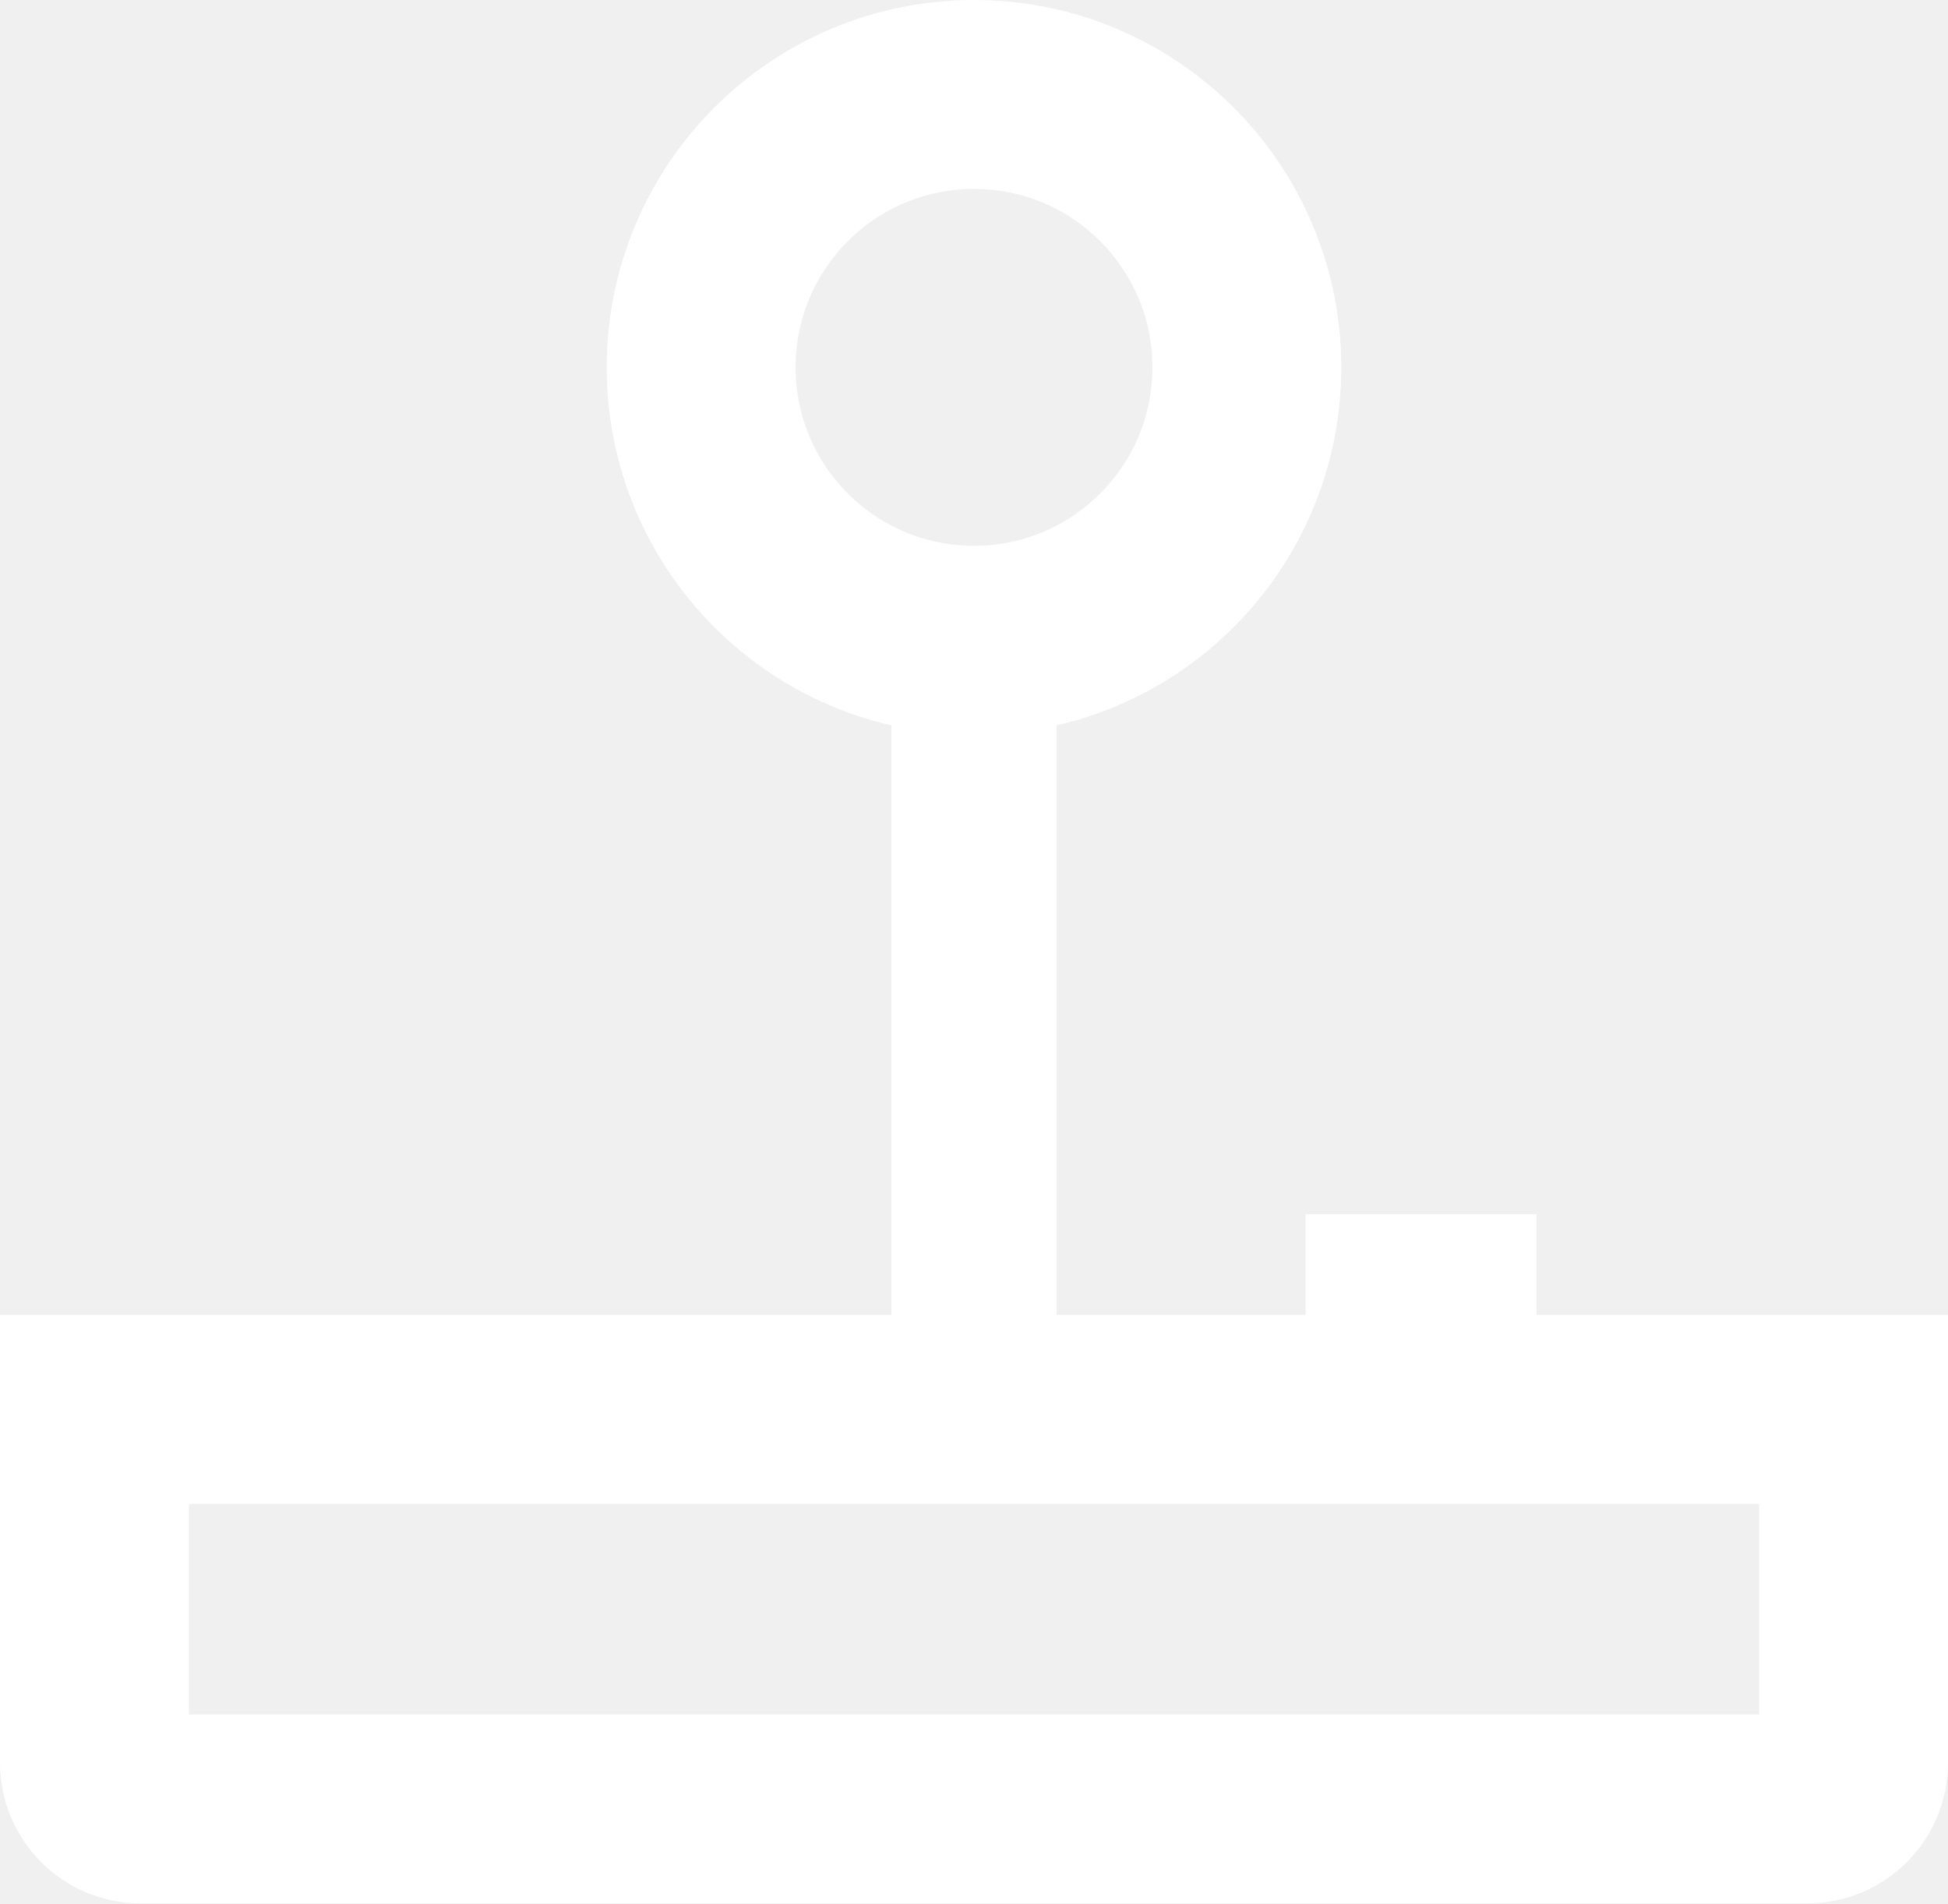
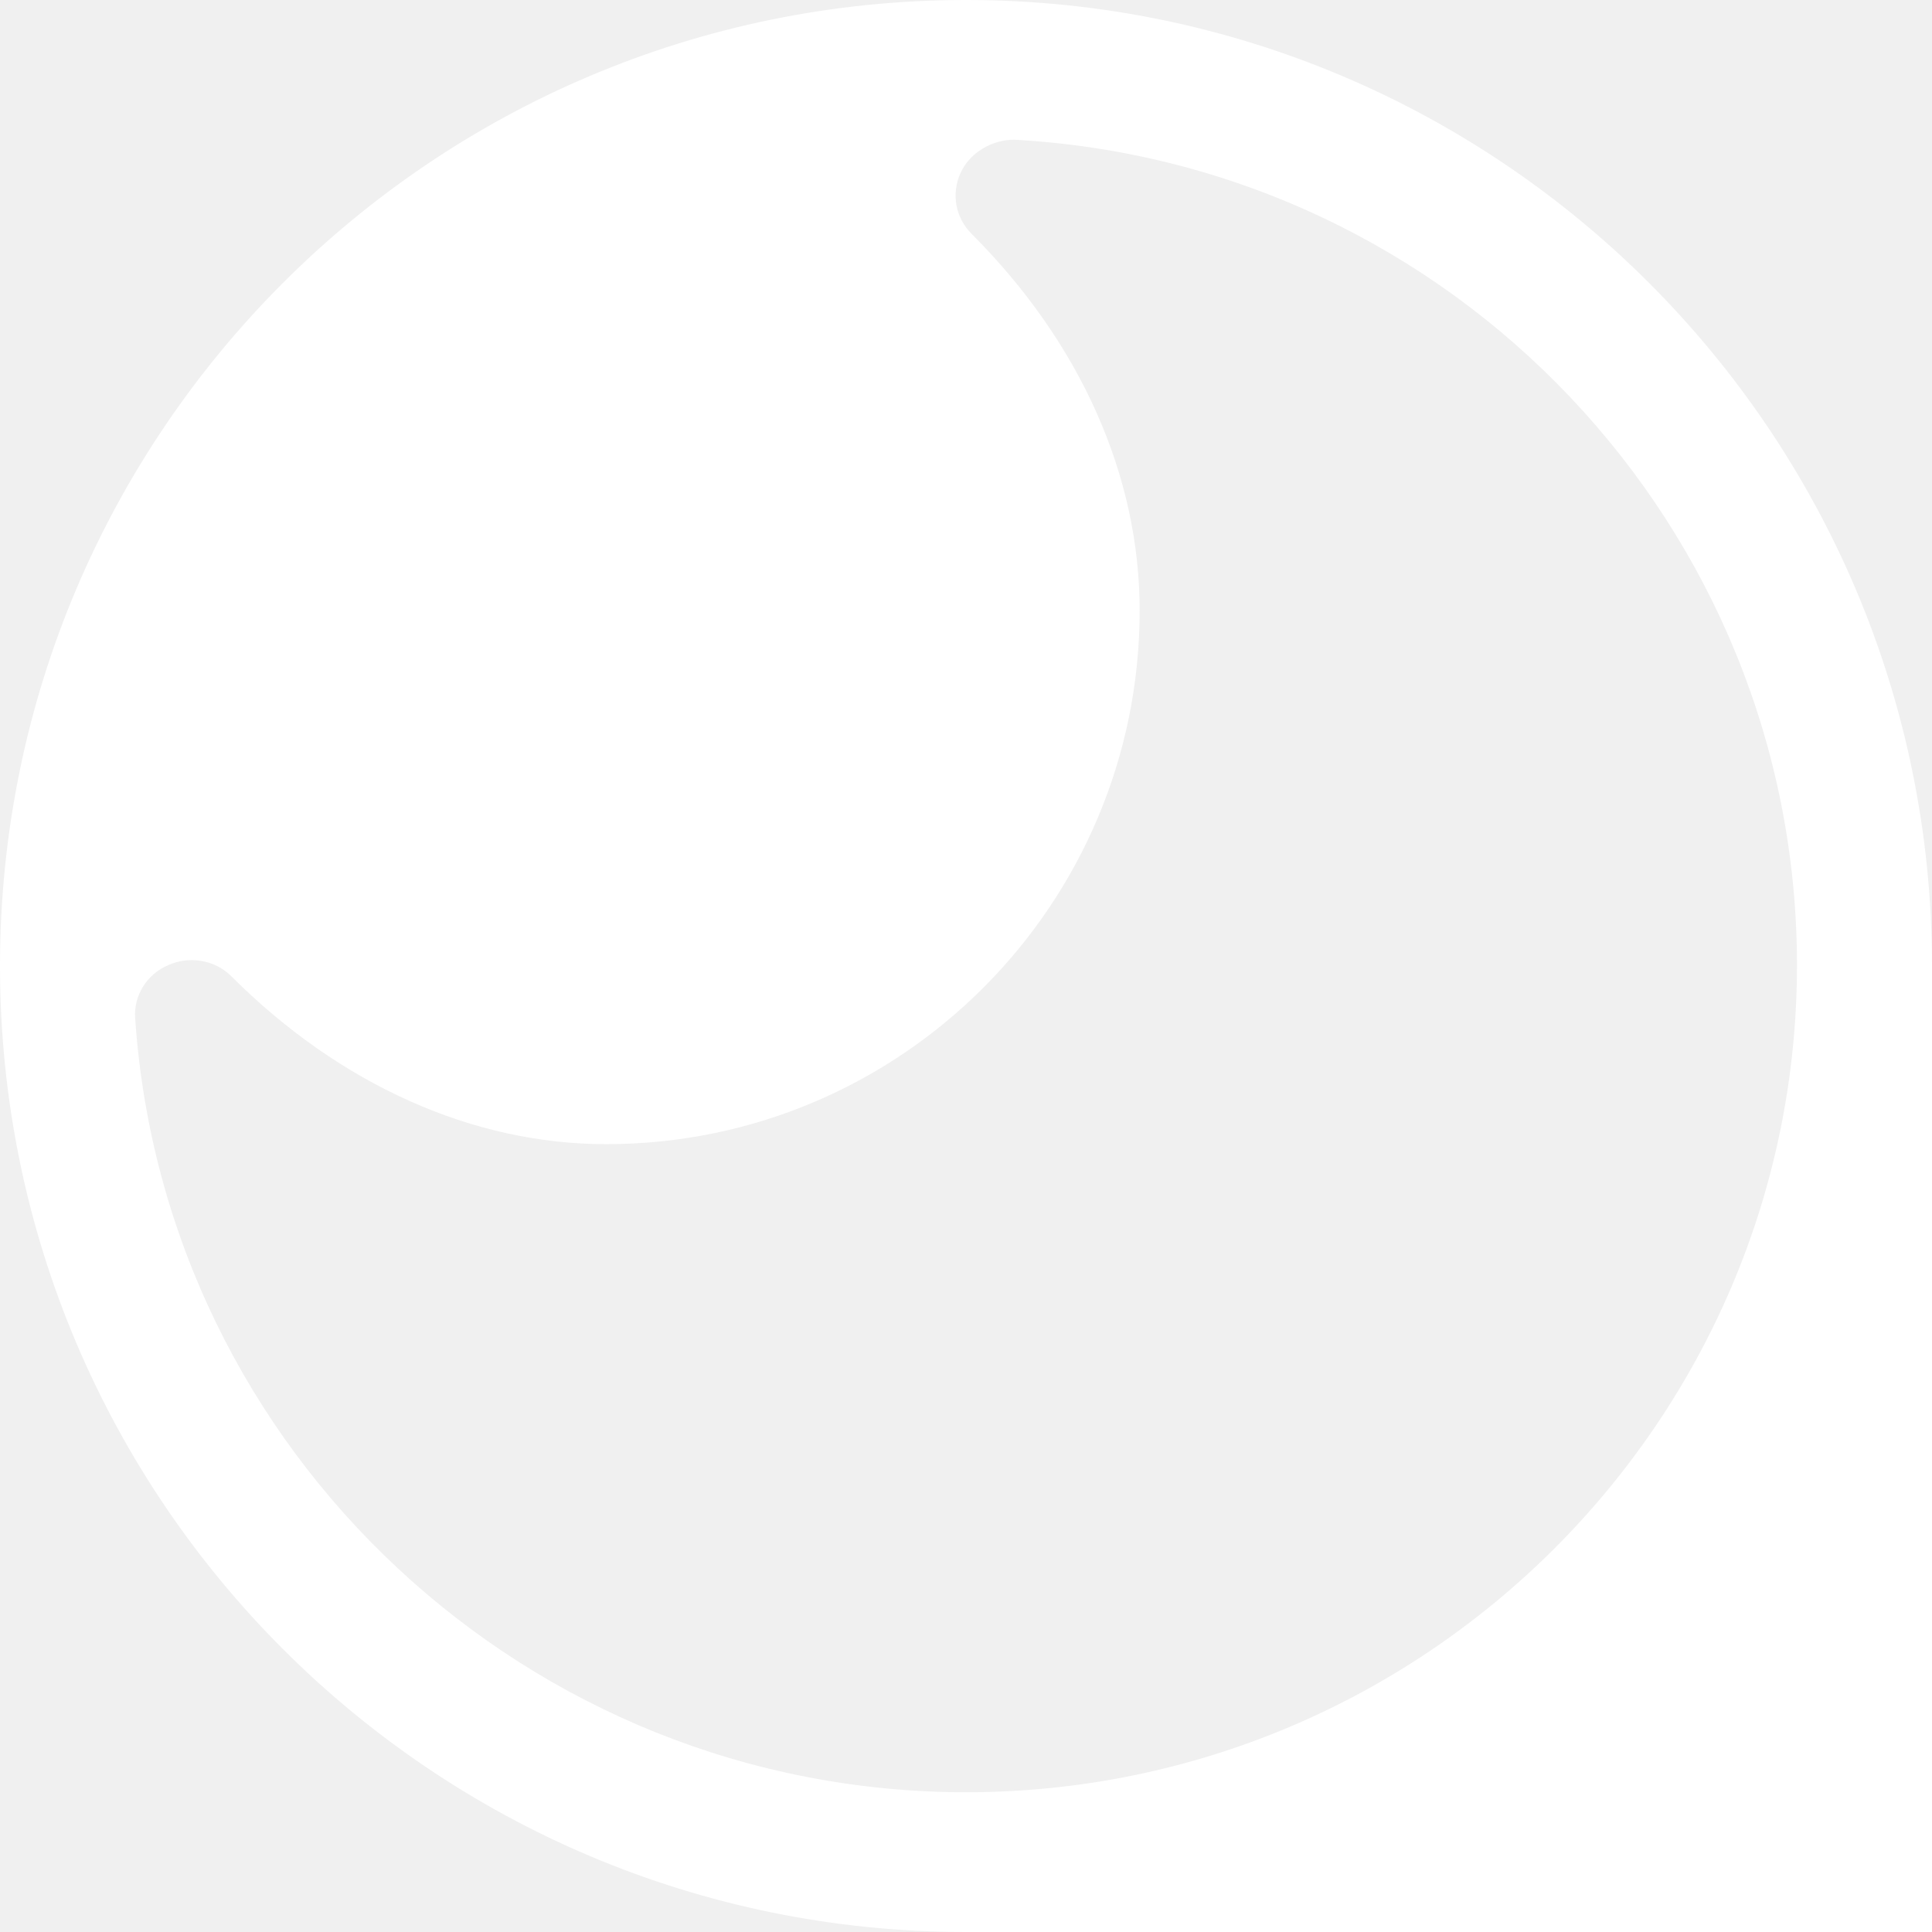
- <svg xmlns="http://www.w3.org/2000/svg" width="141.744" height="138.471" viewBox="0 0 141.744 138.471">
-   <path fill="none" d="M134.872,128.238c0,1.856-1.504,3.36-3.359,3.36H10.232c-1.855,0-3.36-1.504-3.36-3.36v-25.703h128V128.238 z" />
-   <path fill="none" stroke="#FFFFFF" stroke-width="13.744" stroke-miterlimit="10" d="M134.872,128.238 c0,1.856-1.504,3.36-3.359,3.36H10.232c-1.855,0-3.36-1.504-3.36-3.36v-25.703h128V128.238z" />
-   <path fill="#FFFFFF" d="M64.866 46.69H76.879V102.535H64.866z" />
-   <circle fill="none" stroke="#FFFFFF" stroke-width="13.744" stroke-miterlimit="10" cx="70.872" cy="26.725" r="19.853" />
-   <path fill="#FFFFFF" d="M95.002 88.333H111.801V102.535H95.002z" />
+ <svg xmlns="http://www.w3.org/2000/svg" width="128" height="128" viewBox="0 0 128 128">
+   <path fill="#FFF" d="M64,0C28.654,0,0,28.654,0,64c0,35.347,28.654,64,64,64c19.566,0,64,0,64,0s0-48.221,0-64 C128,28.654,99.347,0,64,0z M64.006,118.741c-28.993,0-53.091-22.508-55.049-51.255c-0.122-1.468,0.734-2.936,2.202-3.548 c1.346-0.612,3.058-0.367,4.159,0.734c7.217,7.217,16.025,11.132,24.833,11.132c19.573,0,35.354-15.903,35.354-35.354 c0-8.93-3.915-17.737-11.132-24.955c-1.102-1.101-1.346-2.691-0.734-4.037c0.612-1.346,2.08-2.202,3.548-2.202 c29.114,1.59,51.867,25.689,51.867,54.681C119.054,94.153,94.344,118.741,64.006,118.741z" />
</svg>
